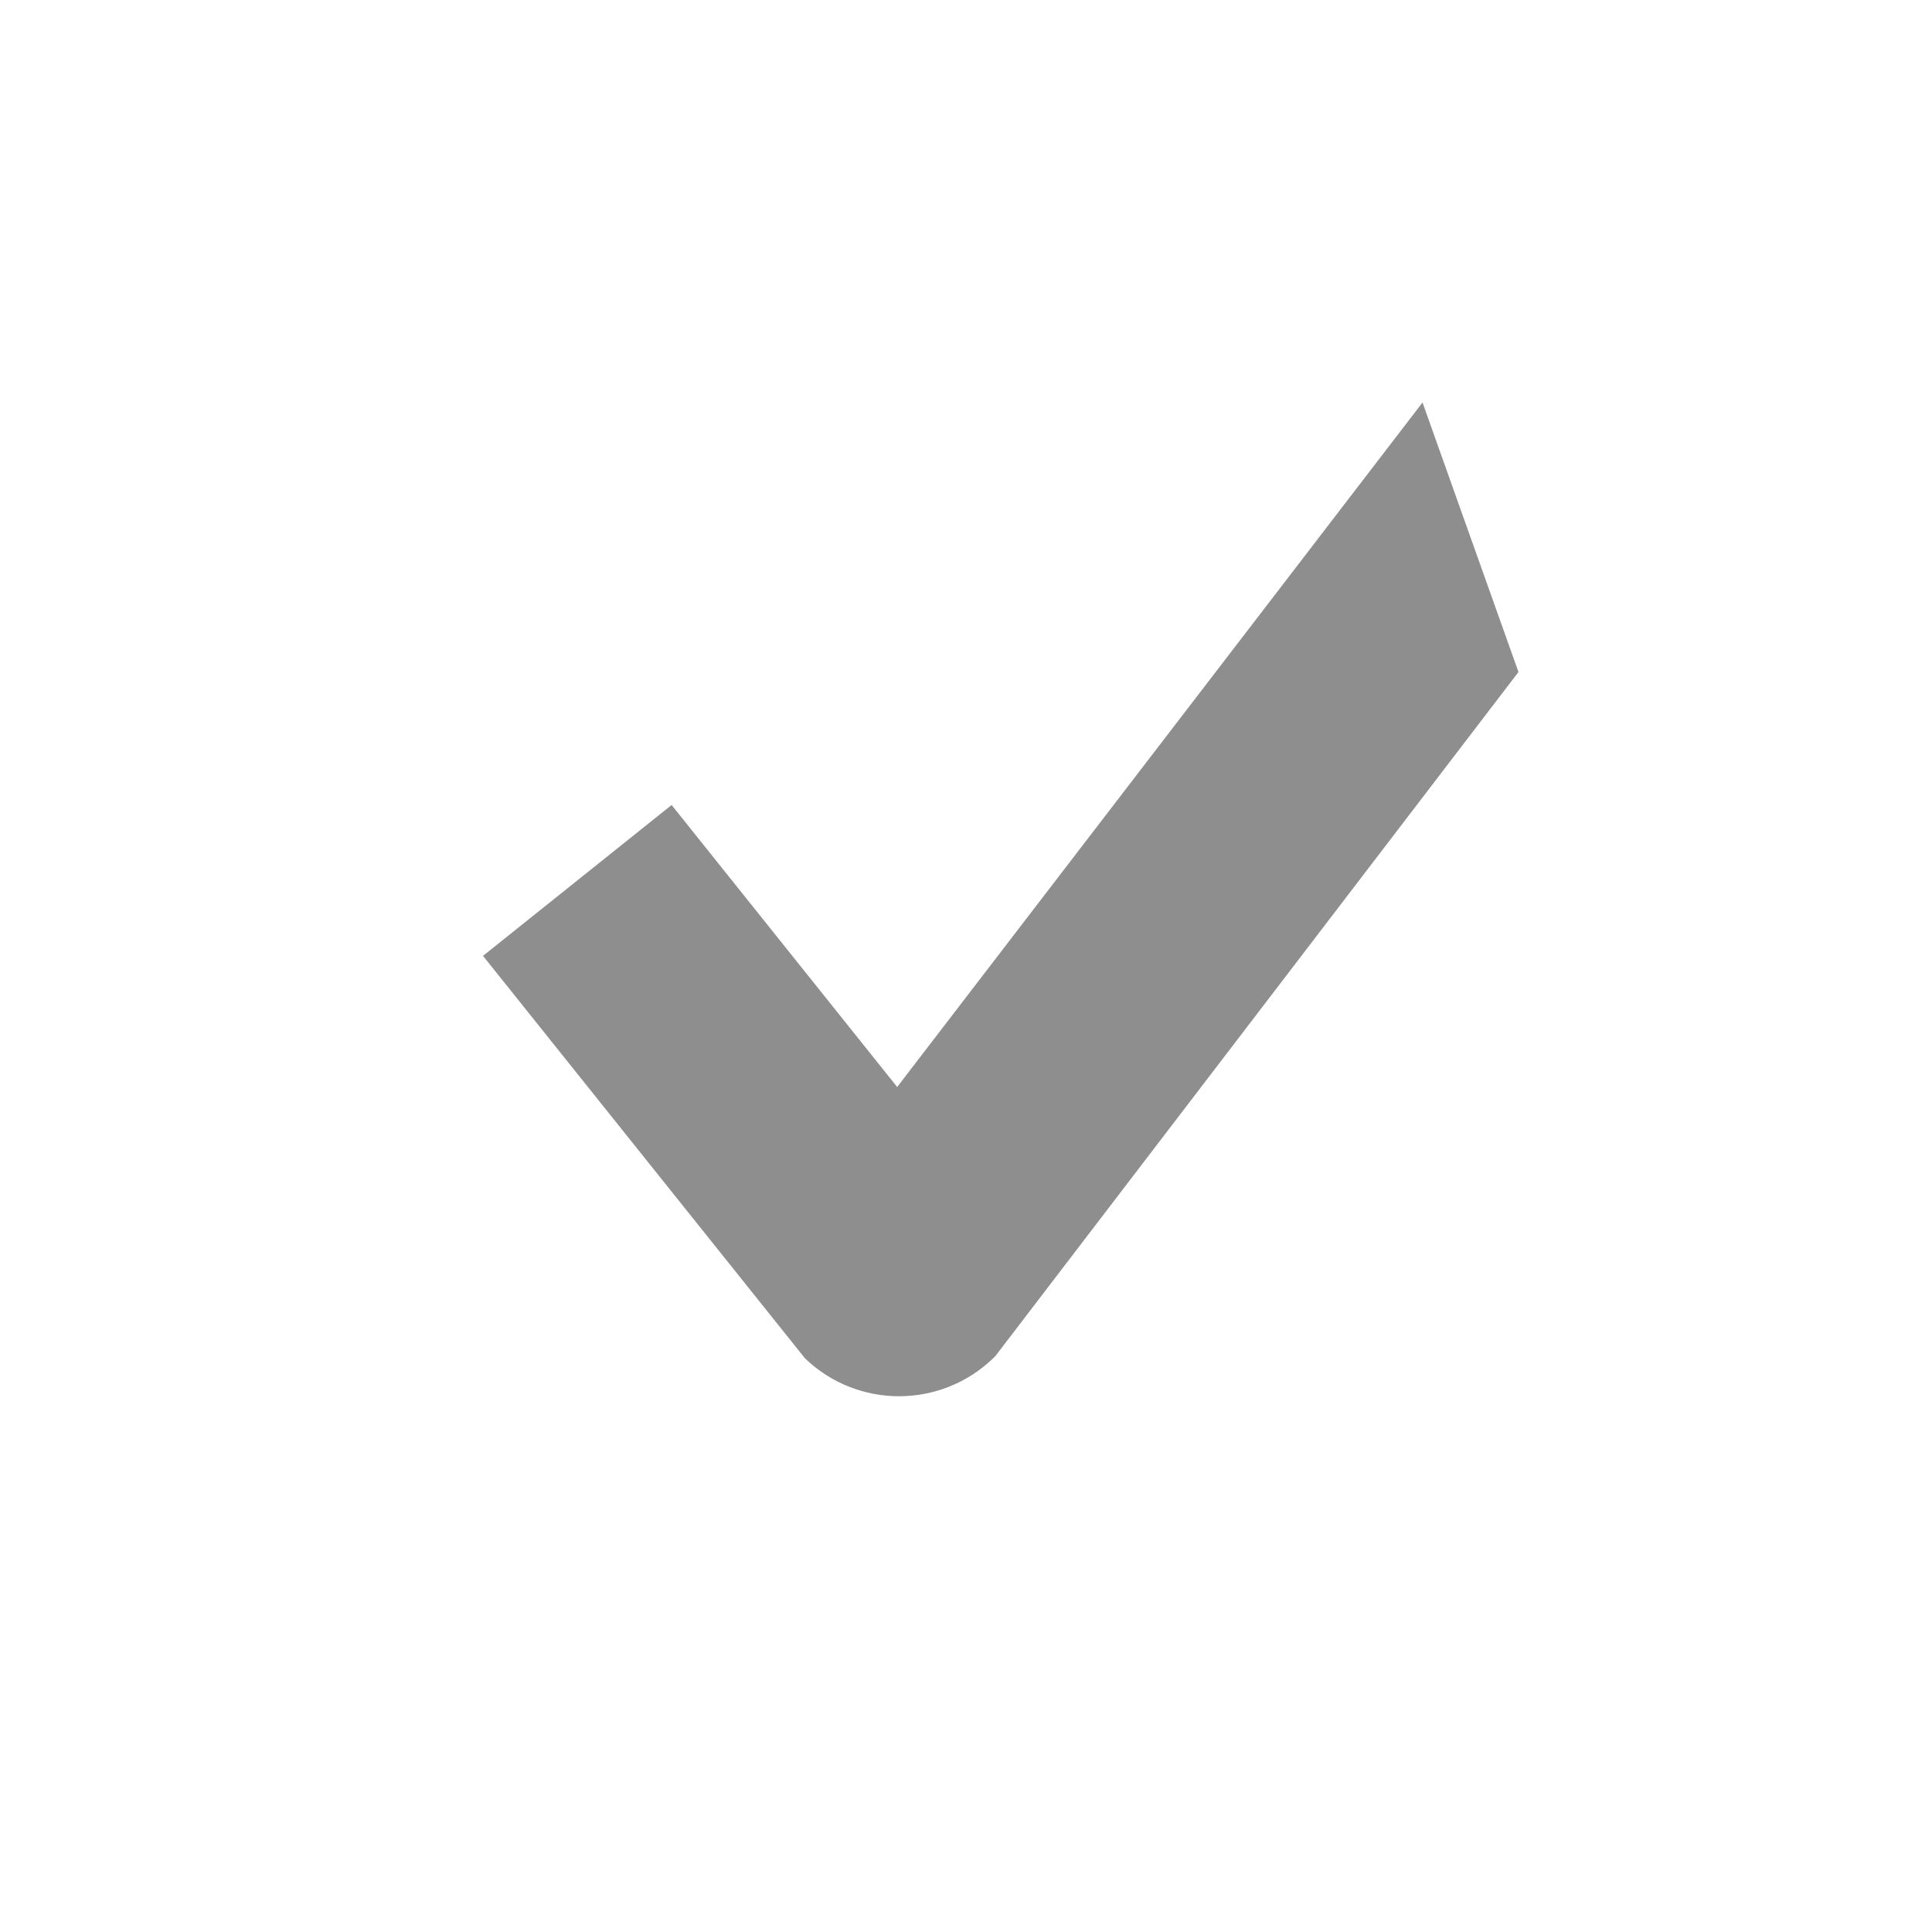
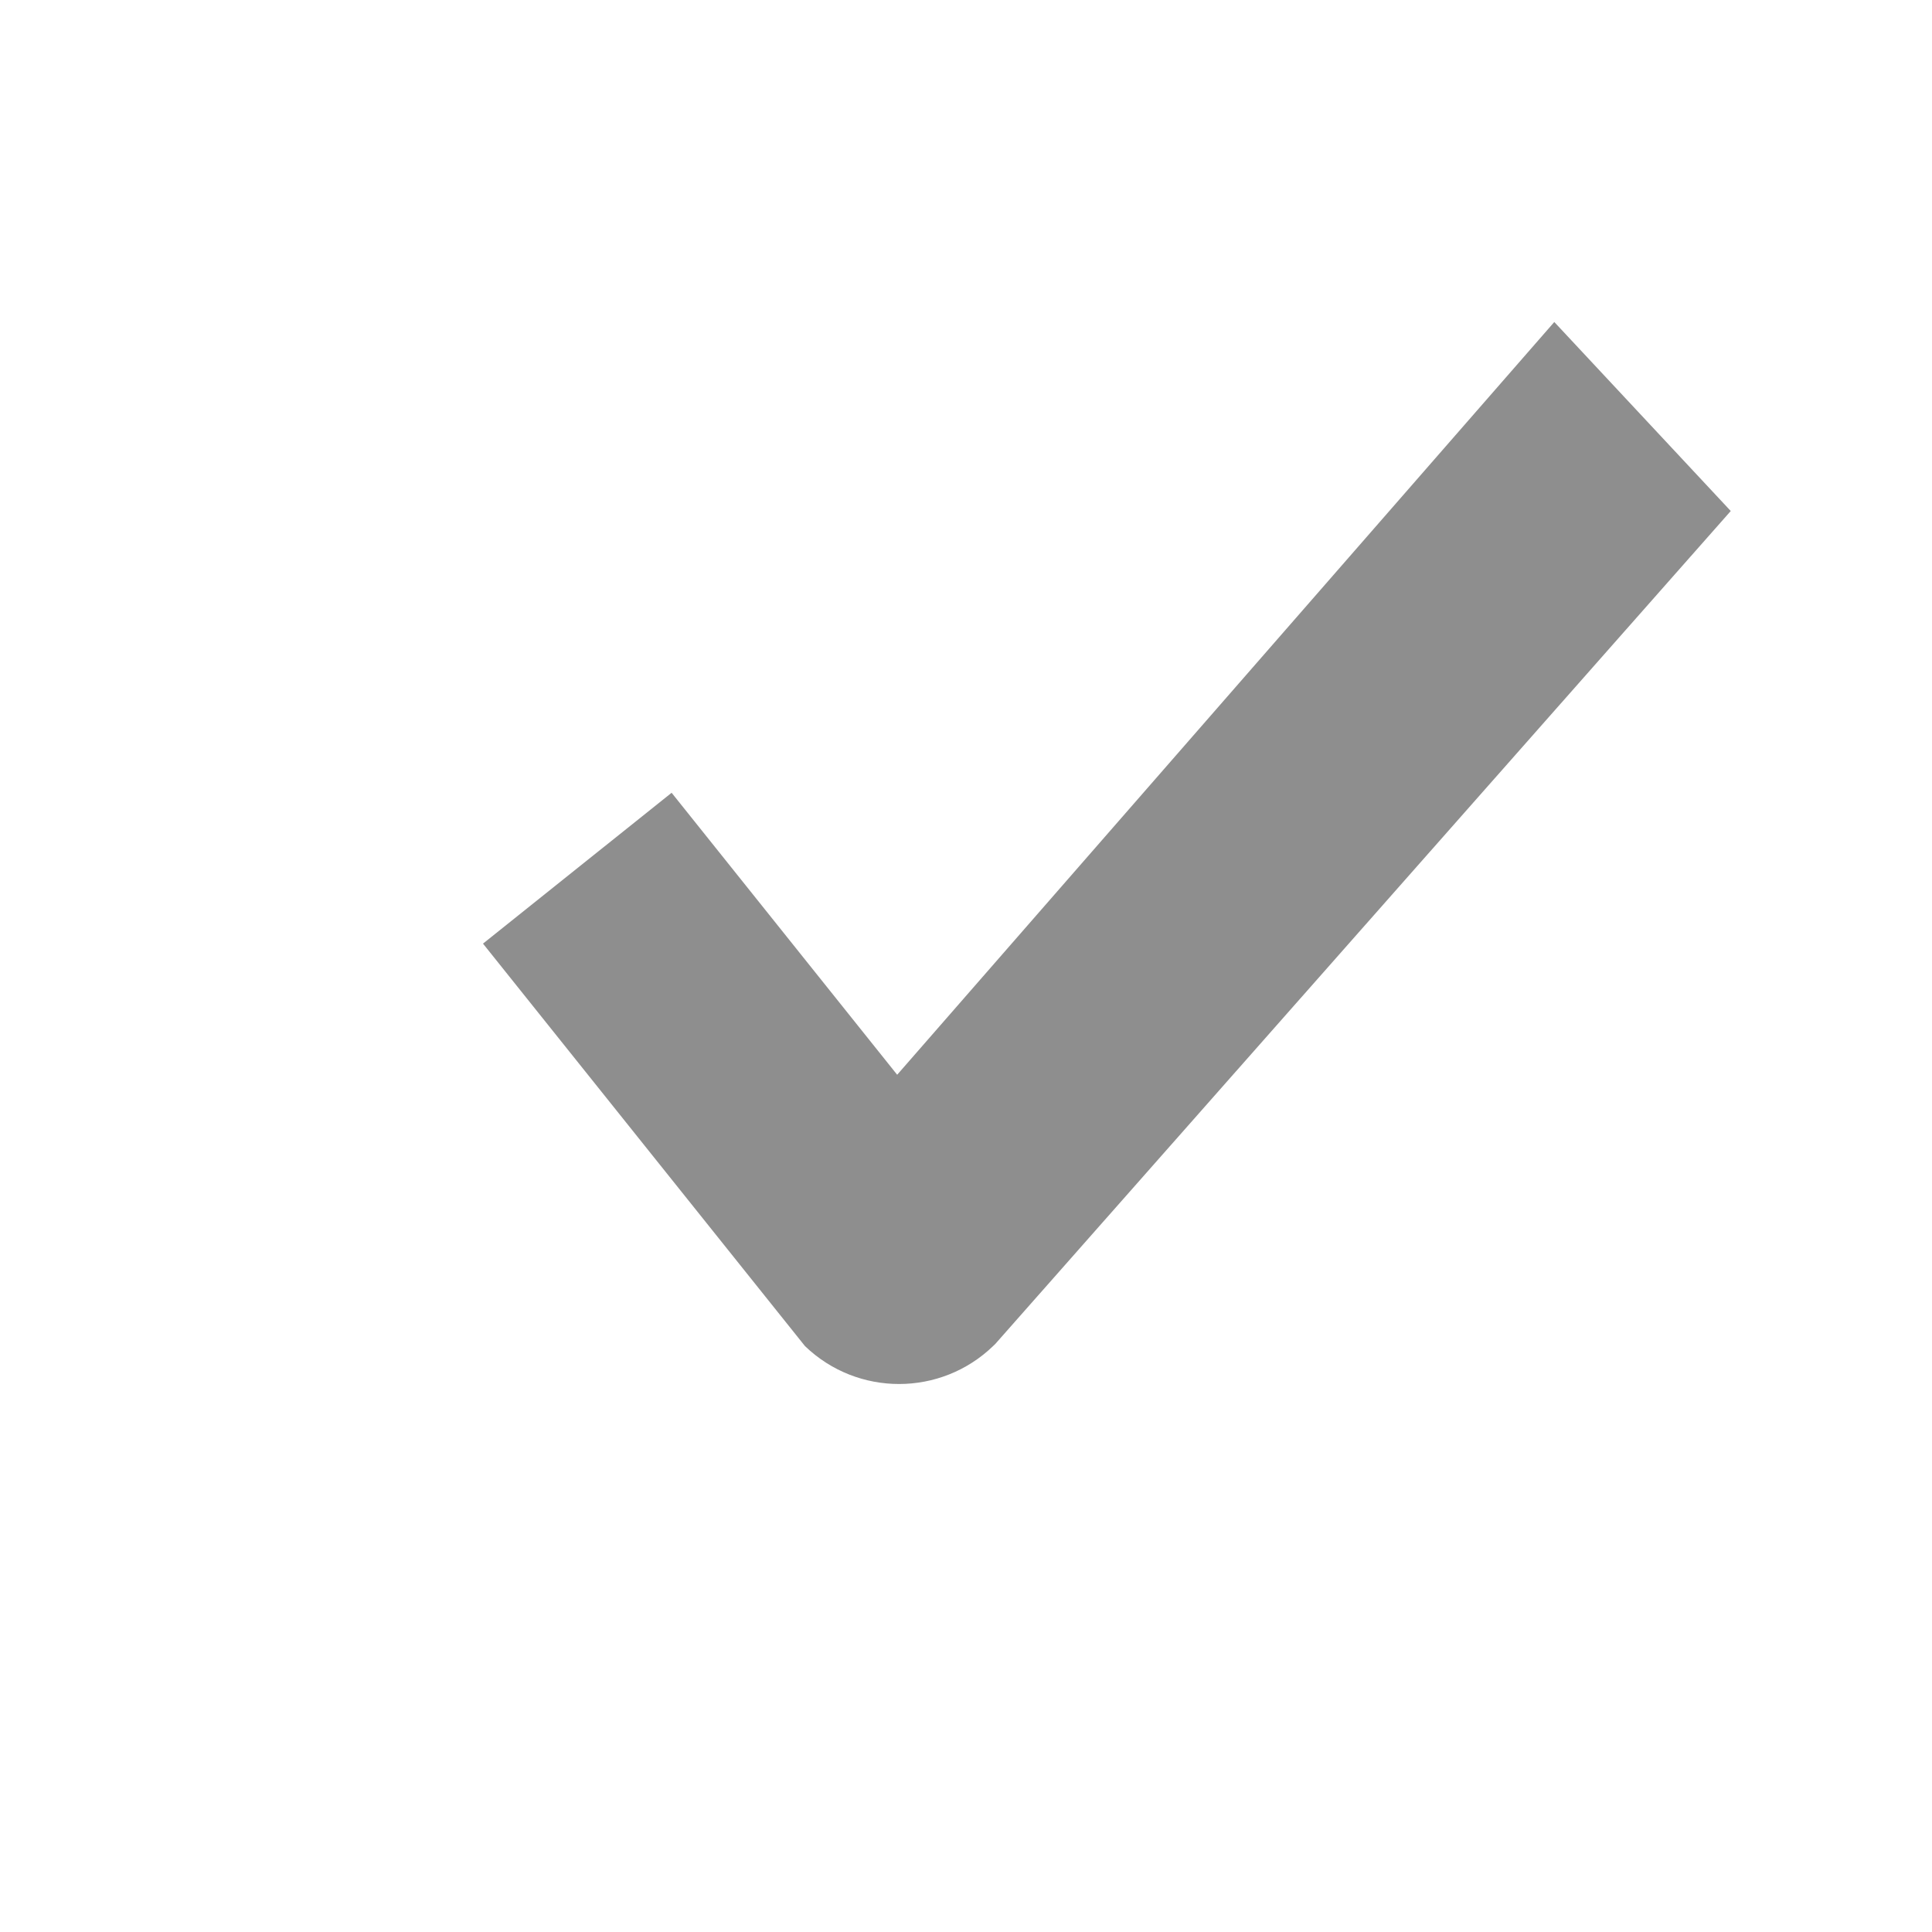
<svg xmlns="http://www.w3.org/2000/svg" width="24" height="24" viewBox="0 0 24 24" fill="none">
-   <path fill-rule="evenodd" clip-rule="evenodd" d="M18.863 8.348L12.363 16.848L12.339 16.871C11.688 17.501 10.654 17.503 10 16.874V16.874L6 11.874L8.343 10L11.145 13.503L17.671 5L18.863 8.348Z" fill="#8E8E8E" />
+   <path fill-rule="evenodd" clip-rule="evenodd" d="M21.5 6.348L12.363 16.696L12.339 16.719C11.688 17.349 10.654 17.351 10 16.722V16.722L6 11.722L8.343 9.848L11.145 13.351L19.308 4L21.5 6.348Z" fill="#8E8E8E" />
</svg>
